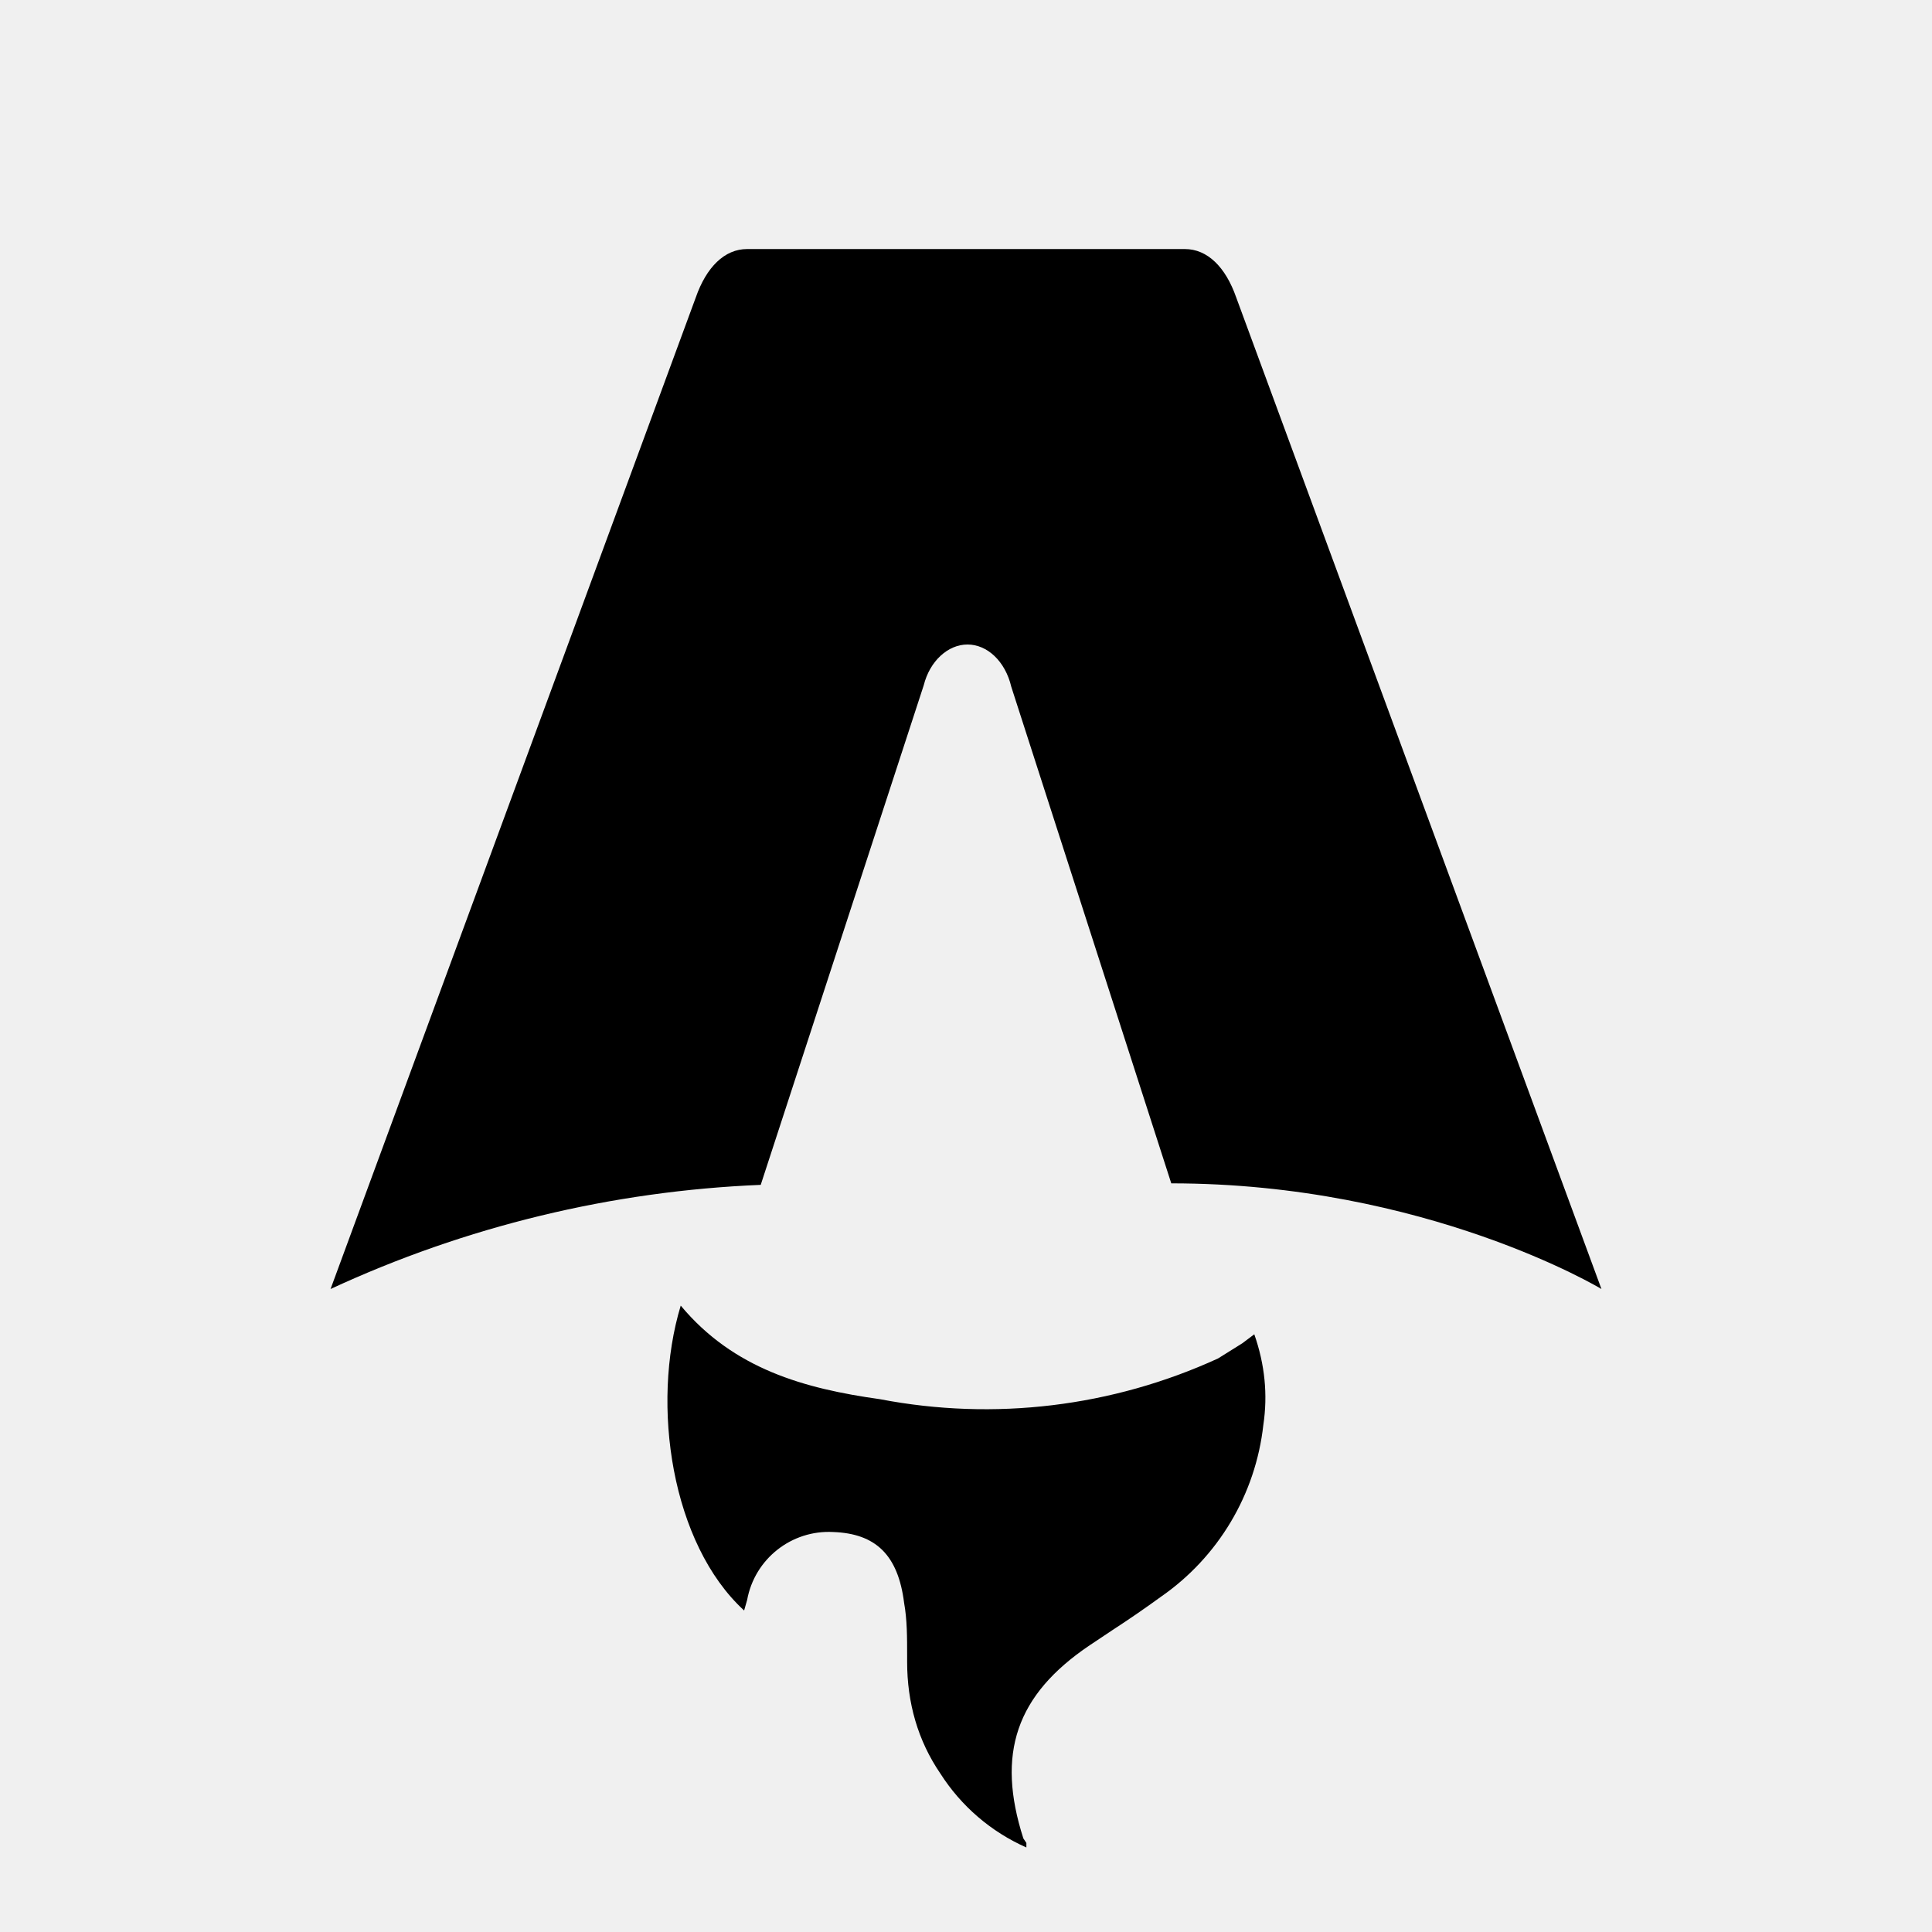
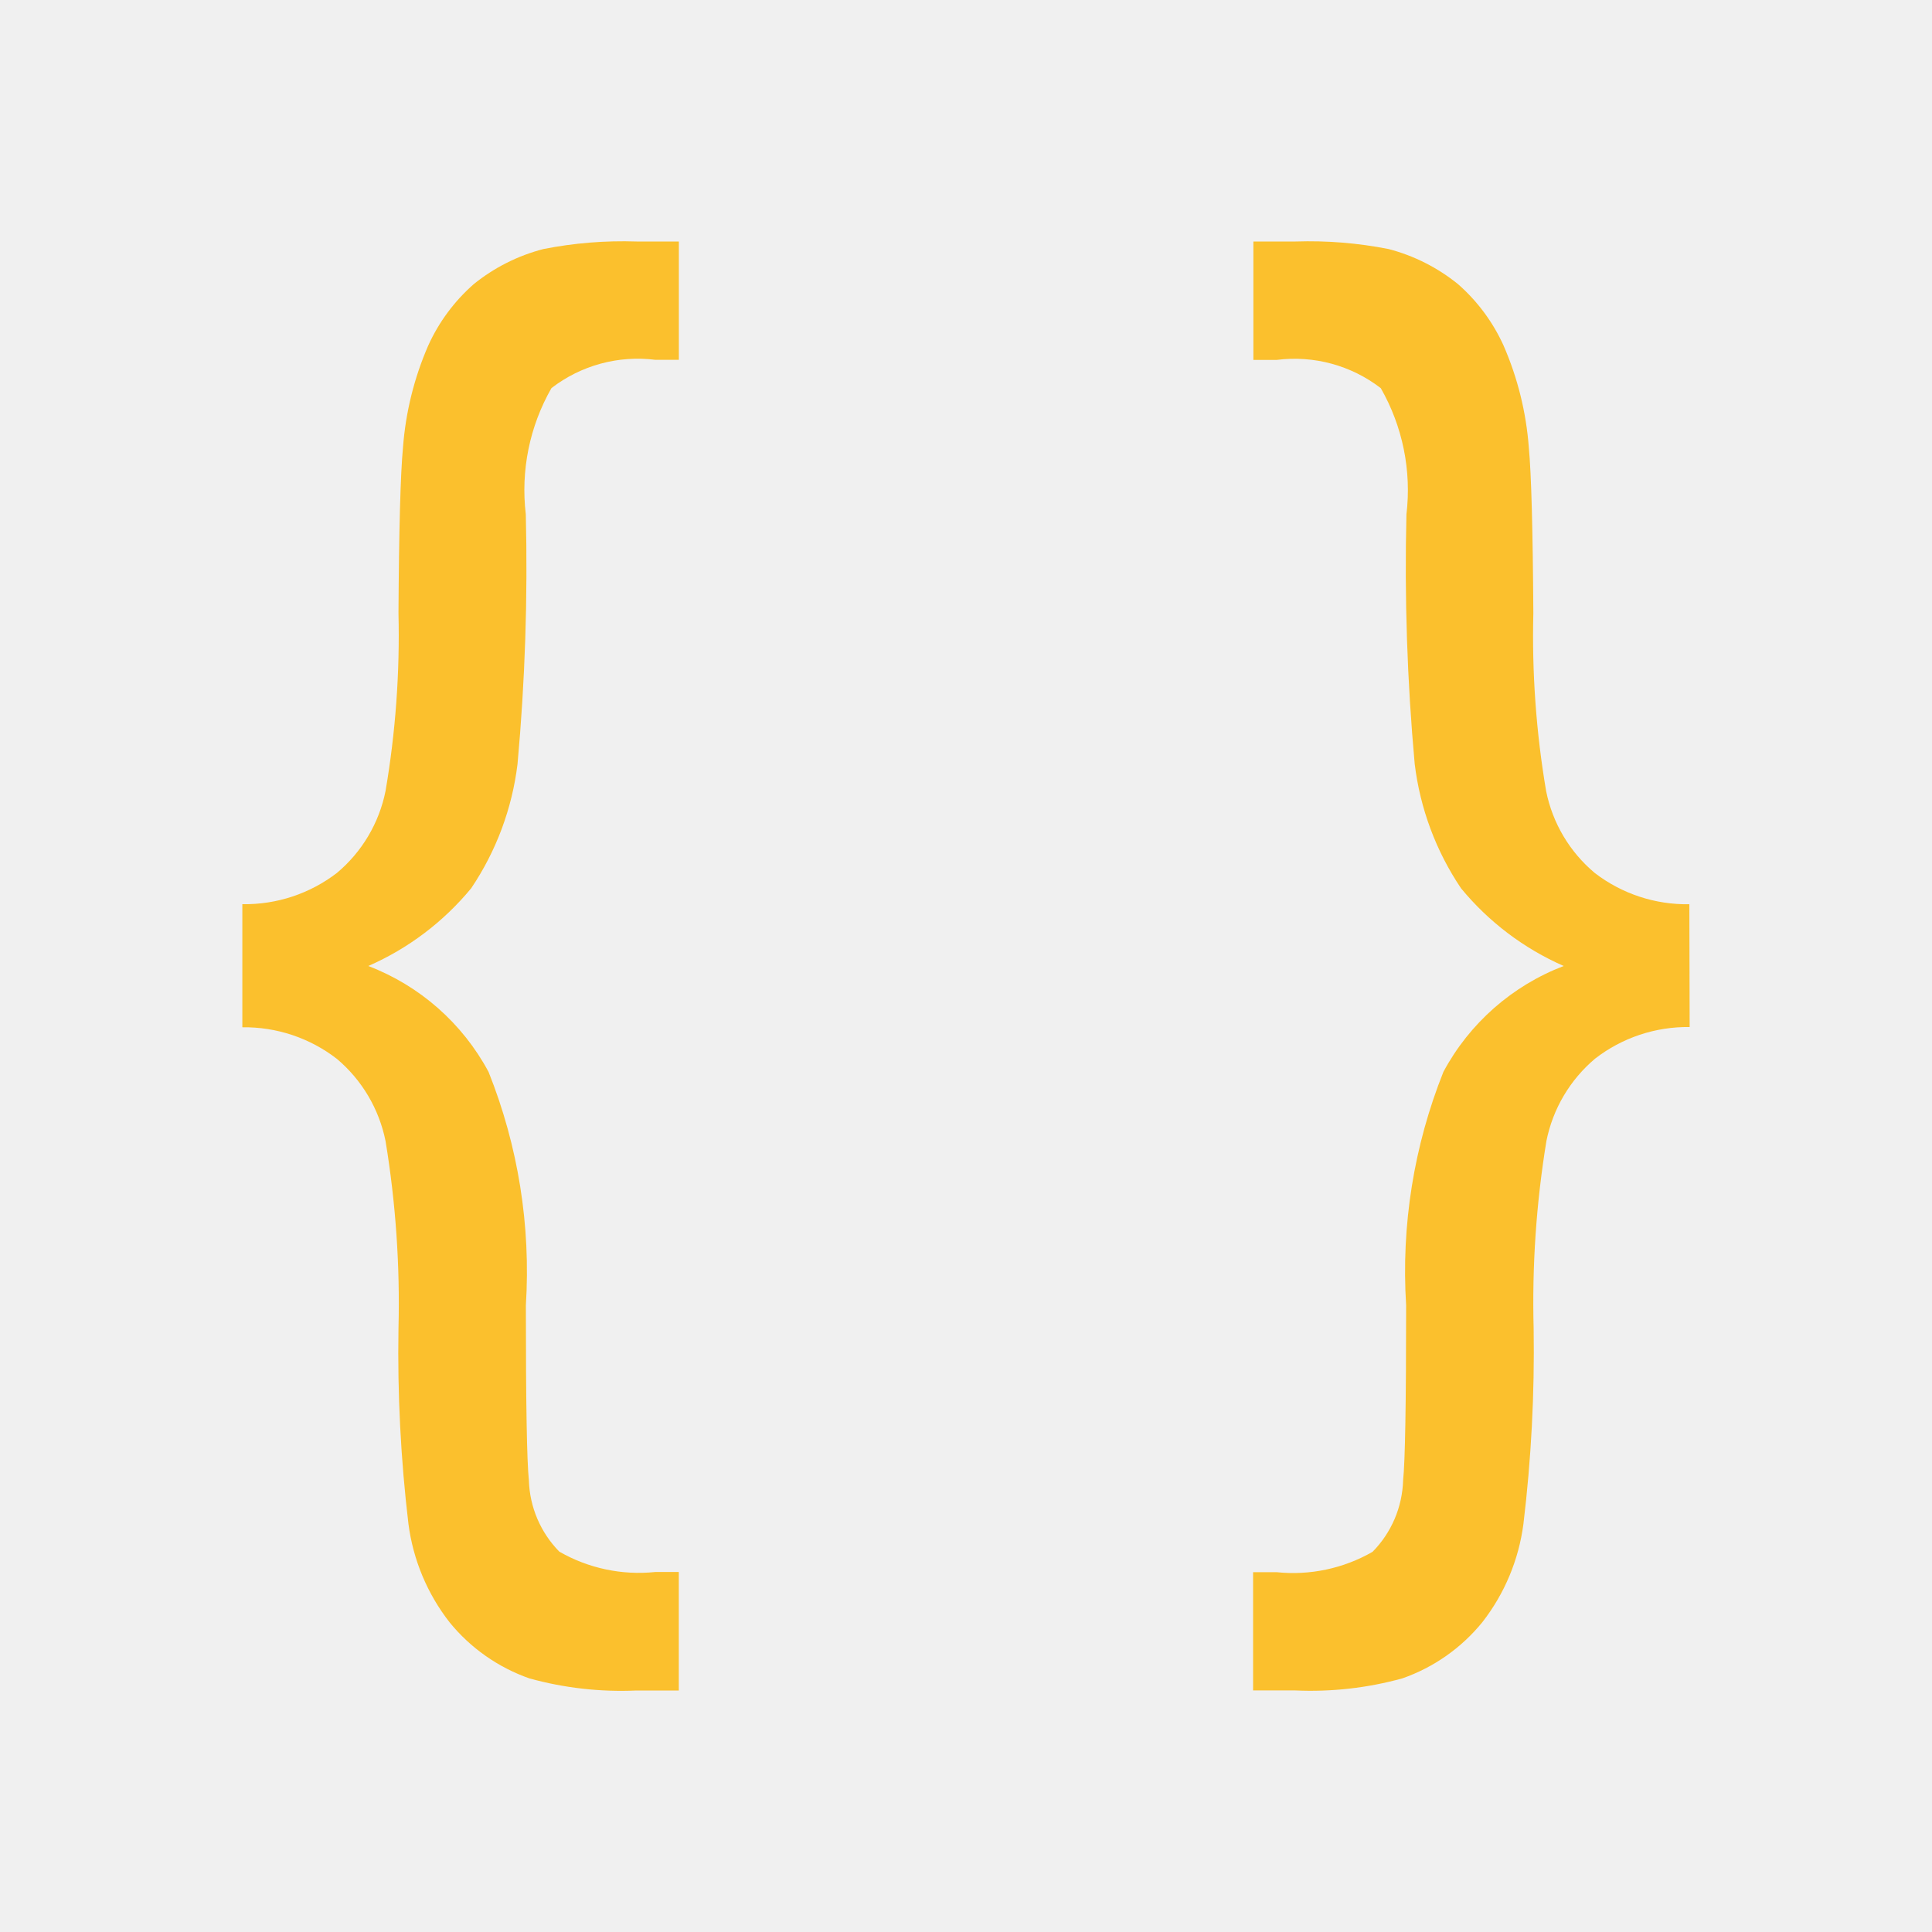
- <svg xmlns="http://www.w3.org/2000/svg" fill="none" viewBox="0 0 128 128">
-   <path d="M50.4 78.5a75.1 75.1 0 0 0-28.5 6.9l24.2-65.7c.7-2 1.9-3.2 3.4-3.2h29c1.5 0 2.7 1.2 3.4 3.2l24.2 65.7s-11.6-7-28.5-7L67 45.5c-.4-1.7-1.6-2.8-2.9-2.8-1.3 0-2.5 1.1-2.9 2.7L50.4 78.5Zm-1.1 28.2Zm-4.2-20.2c-2 6.6-.6 15.8 4.2 20.2a17.5 17.5 0 0 1 .2-.7 5.5 5.5 0 0 1 5.7-4.5c2.8.1 4.3 1.5 4.7 4.7.2 1.1.2 2.3.2 3.5v.4c0 2.7.7 5.2 2.2 7.4a13 13 0 0 0 5.7 4.9v-.3l-.2-.3c-1.8-5.6-.5-9.5 4.4-12.8l1.5-1a73 73 0 0 0 3.2-2.2 16 16 0 0 0 6.8-11.4c.3-2 .1-4-.6-6l-.8.6-1.6 1a37 37 0 0 1-22.4 2.7c-5-.7-9.7-2-13.2-6.2Z" />
-   <style>
-         path { fill: #000; }
-         @media (prefers-color-scheme: dark) {
-             path { fill: #FFF; }
-         }
-     </style>
+ <svg xmlns="http://www.w3.org/2000/svg" width="1em" height="1em" viewBox="0 0 32 32">
+   <path fill="#fbc02d" d="M4.014 14.976a2.5 2.5 0 0 0 1.567-.518a2.38 2.38 0 0 0 .805-1.358a15.3 15.3 0 0 0 .214-2.944q.012-2.085.075-2.747a5.2 5.2 0 0 1 .418-1.686a3 3 0 0 1 .755-1.018A3.05 3.05 0 0 1 9 4.125A6.8 6.8 0 0 1 10.544 4h.7v1.96h-.387a2.34 2.34 0 0 0-1.723.468a3.4 3.4 0 0 0-.425 2.092a36 36 0 0 1-.137 4.133a4.7 4.7 0 0 1-.768 2.06A4.6 4.6 0 0 1 6.1 16a3.8 3.8 0 0 1 1.992 1.754a8.9 8.9 0 0 1 .618 3.865q0 2.435.05 2.9a1.76 1.76 0 0 0 .504 1.181a2.64 2.64 0 0 0 1.592.337h.387V28h-.7a5.7 5.7 0 0 1-1.773-.2a2.97 2.97 0 0 1-1.324-.93a3.35 3.35 0 0 1-.681-1.63a24 24 0 0 1-.165-3.234a16.5 16.5 0 0 0-.214-3.106a2.4 2.4 0 0 0-.805-1.361a2.5 2.5 0 0 0-1.567-.524Zm23.972 2.035a2.5 2.5 0 0 0-1.567.524a2.4 2.4 0 0 0-.805 1.361a16.5 16.5 0 0 0-.212 3.109a24 24 0 0 1-.169 3.234a3.35 3.35 0 0 1-.681 1.63a2.97 2.97 0 0 1-1.324.93a5.7 5.7 0 0 1-1.773.2h-.7V26.04h.387a2.64 2.64 0 0 0 1.592-.337a1.76 1.76 0 0 0 .506-1.186q.05-.462.05-2.9a8.9 8.9 0 0 1 .618-3.865A3.8 3.8 0 0 1 25.9 16a4.6 4.6 0 0 1-1.7-1.286a4.7 4.7 0 0 1-.768-2.06a36 36 0 0 1-.137-4.133a3.4 3.4 0 0 0-.425-2.092a2.34 2.34 0 0 0-1.723-.468h-.387V4h.7a6.8 6.8 0 0 1 1.54.125a3.05 3.05 0 0 1 1.149.581a3 3 0 0 1 .755 1.018a5.2 5.2 0 0 1 .418 1.686q.062.662.075 2.747a15.3 15.3 0 0 0 .212 2.947a2.38 2.38 0 0 0 .805 1.355a2.5 2.5 0 0 0 1.567.518Z" />
</svg>
